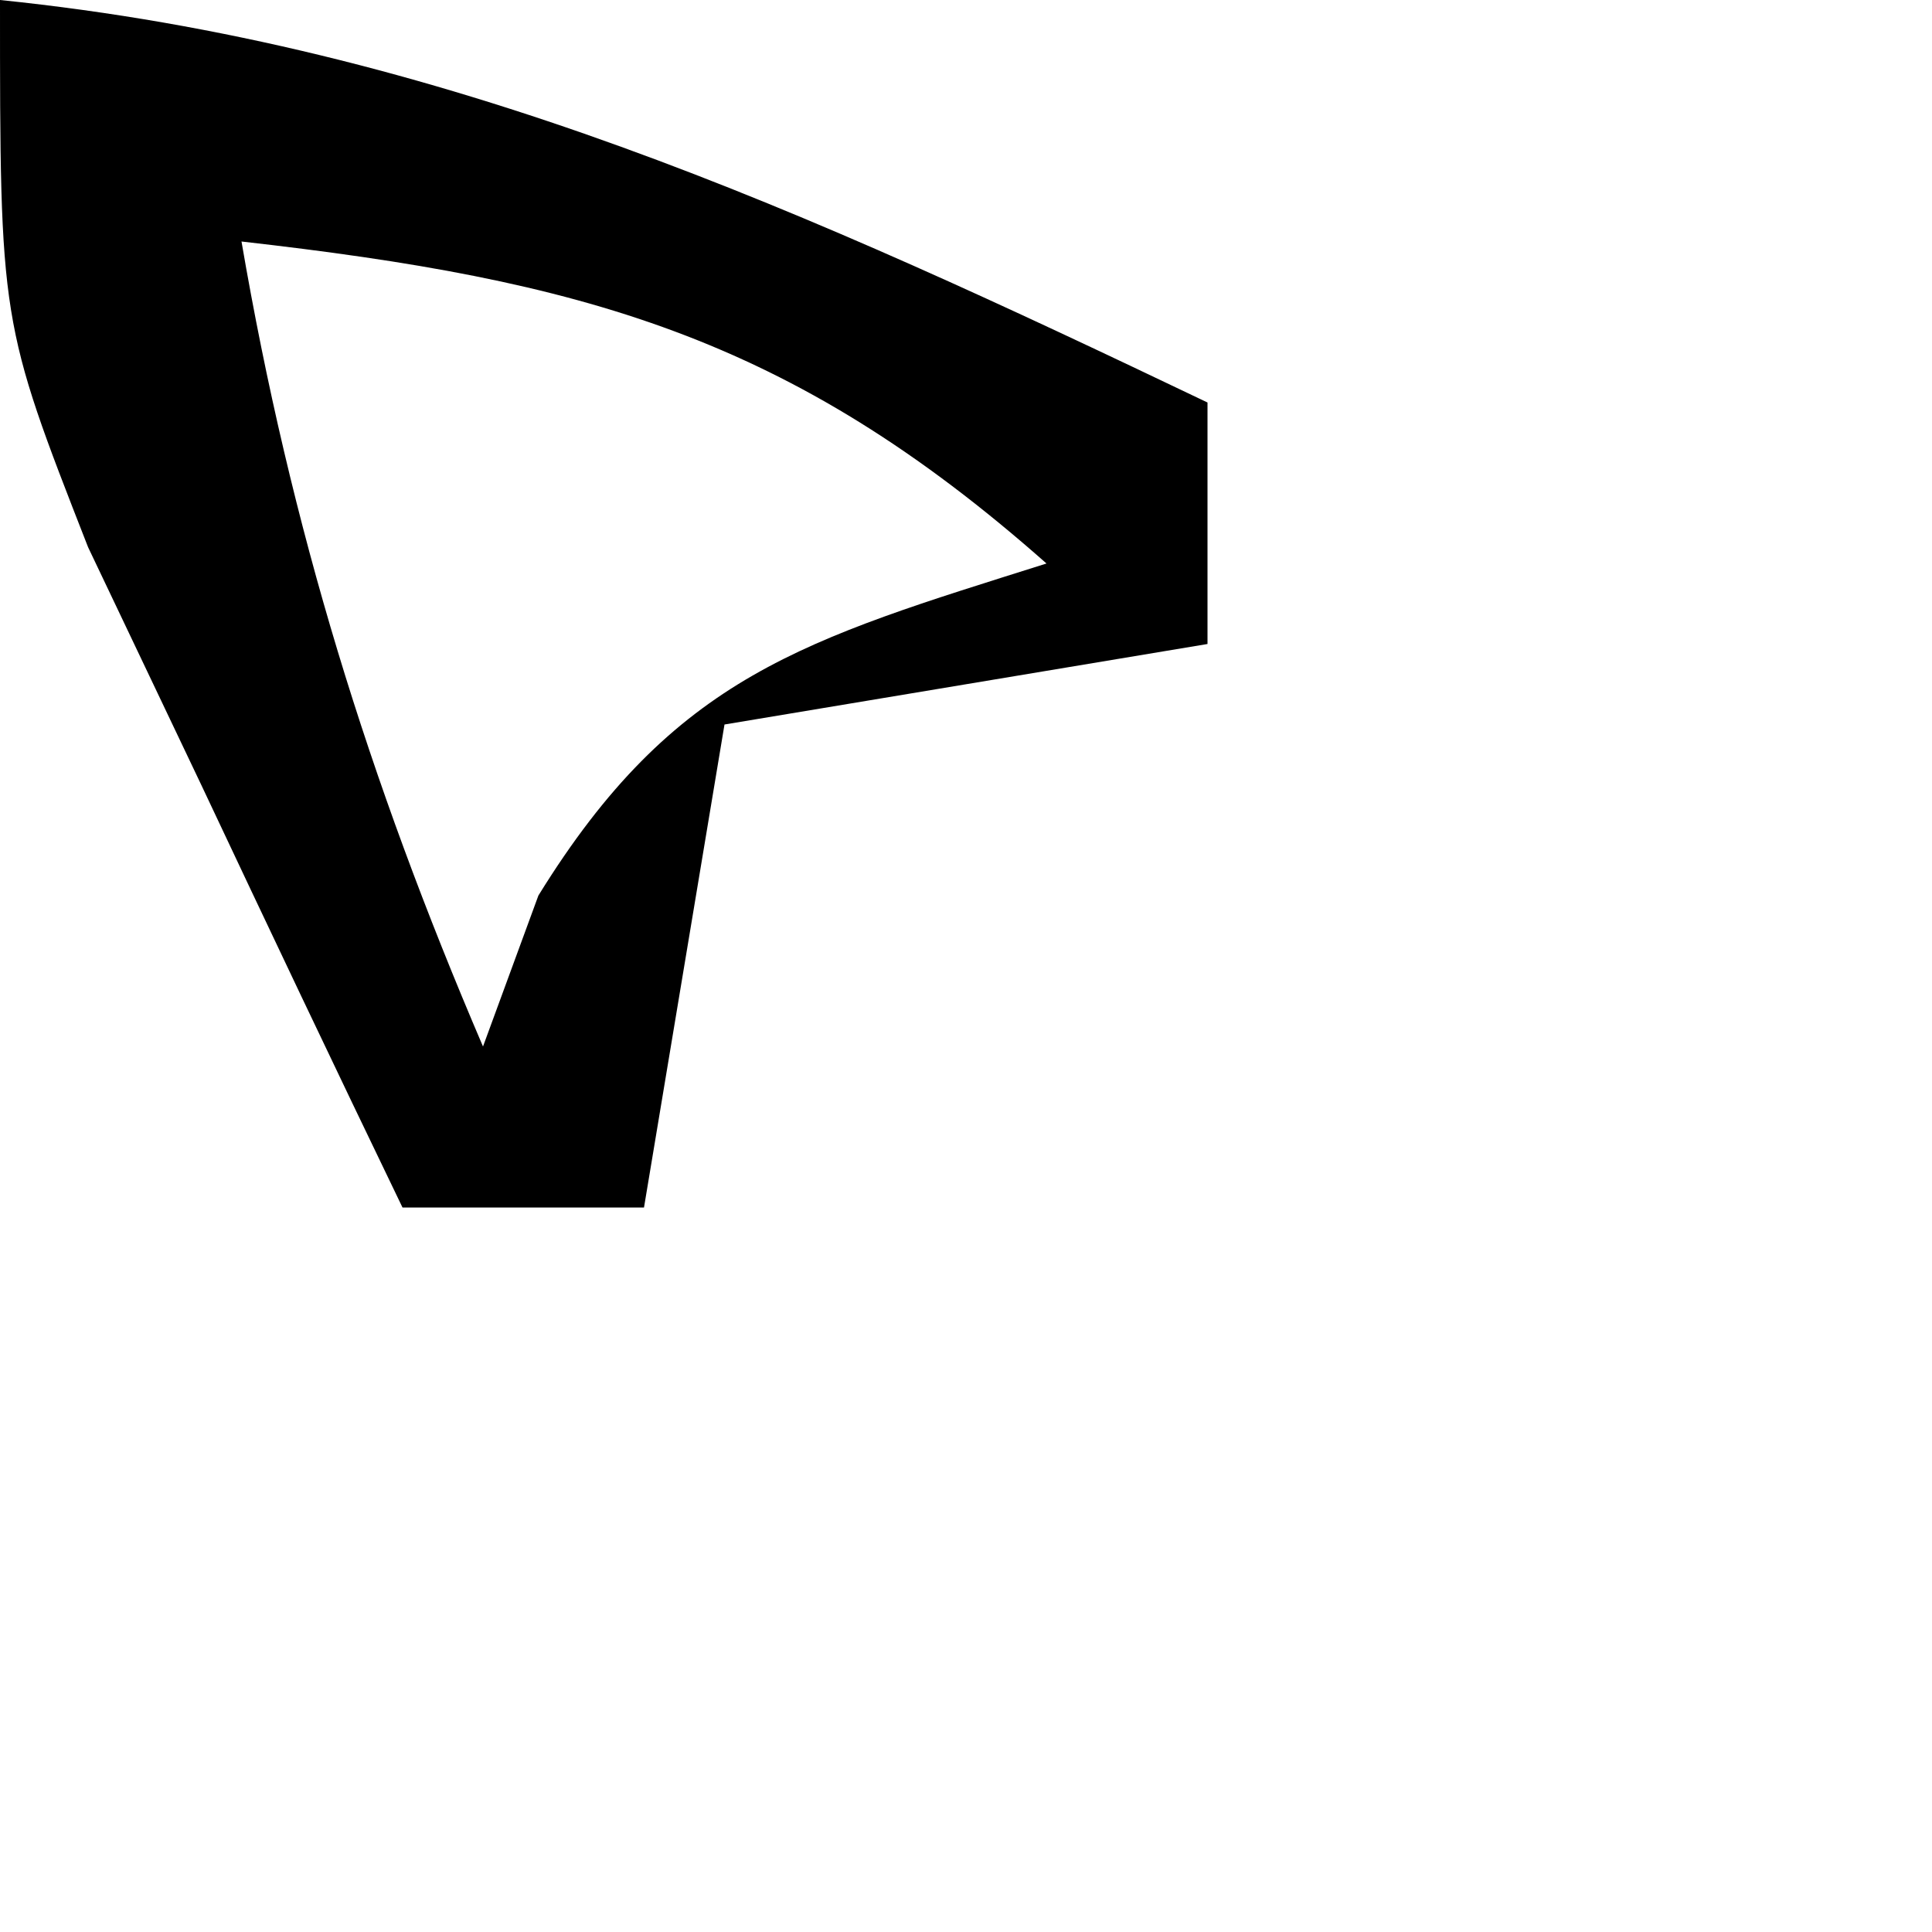
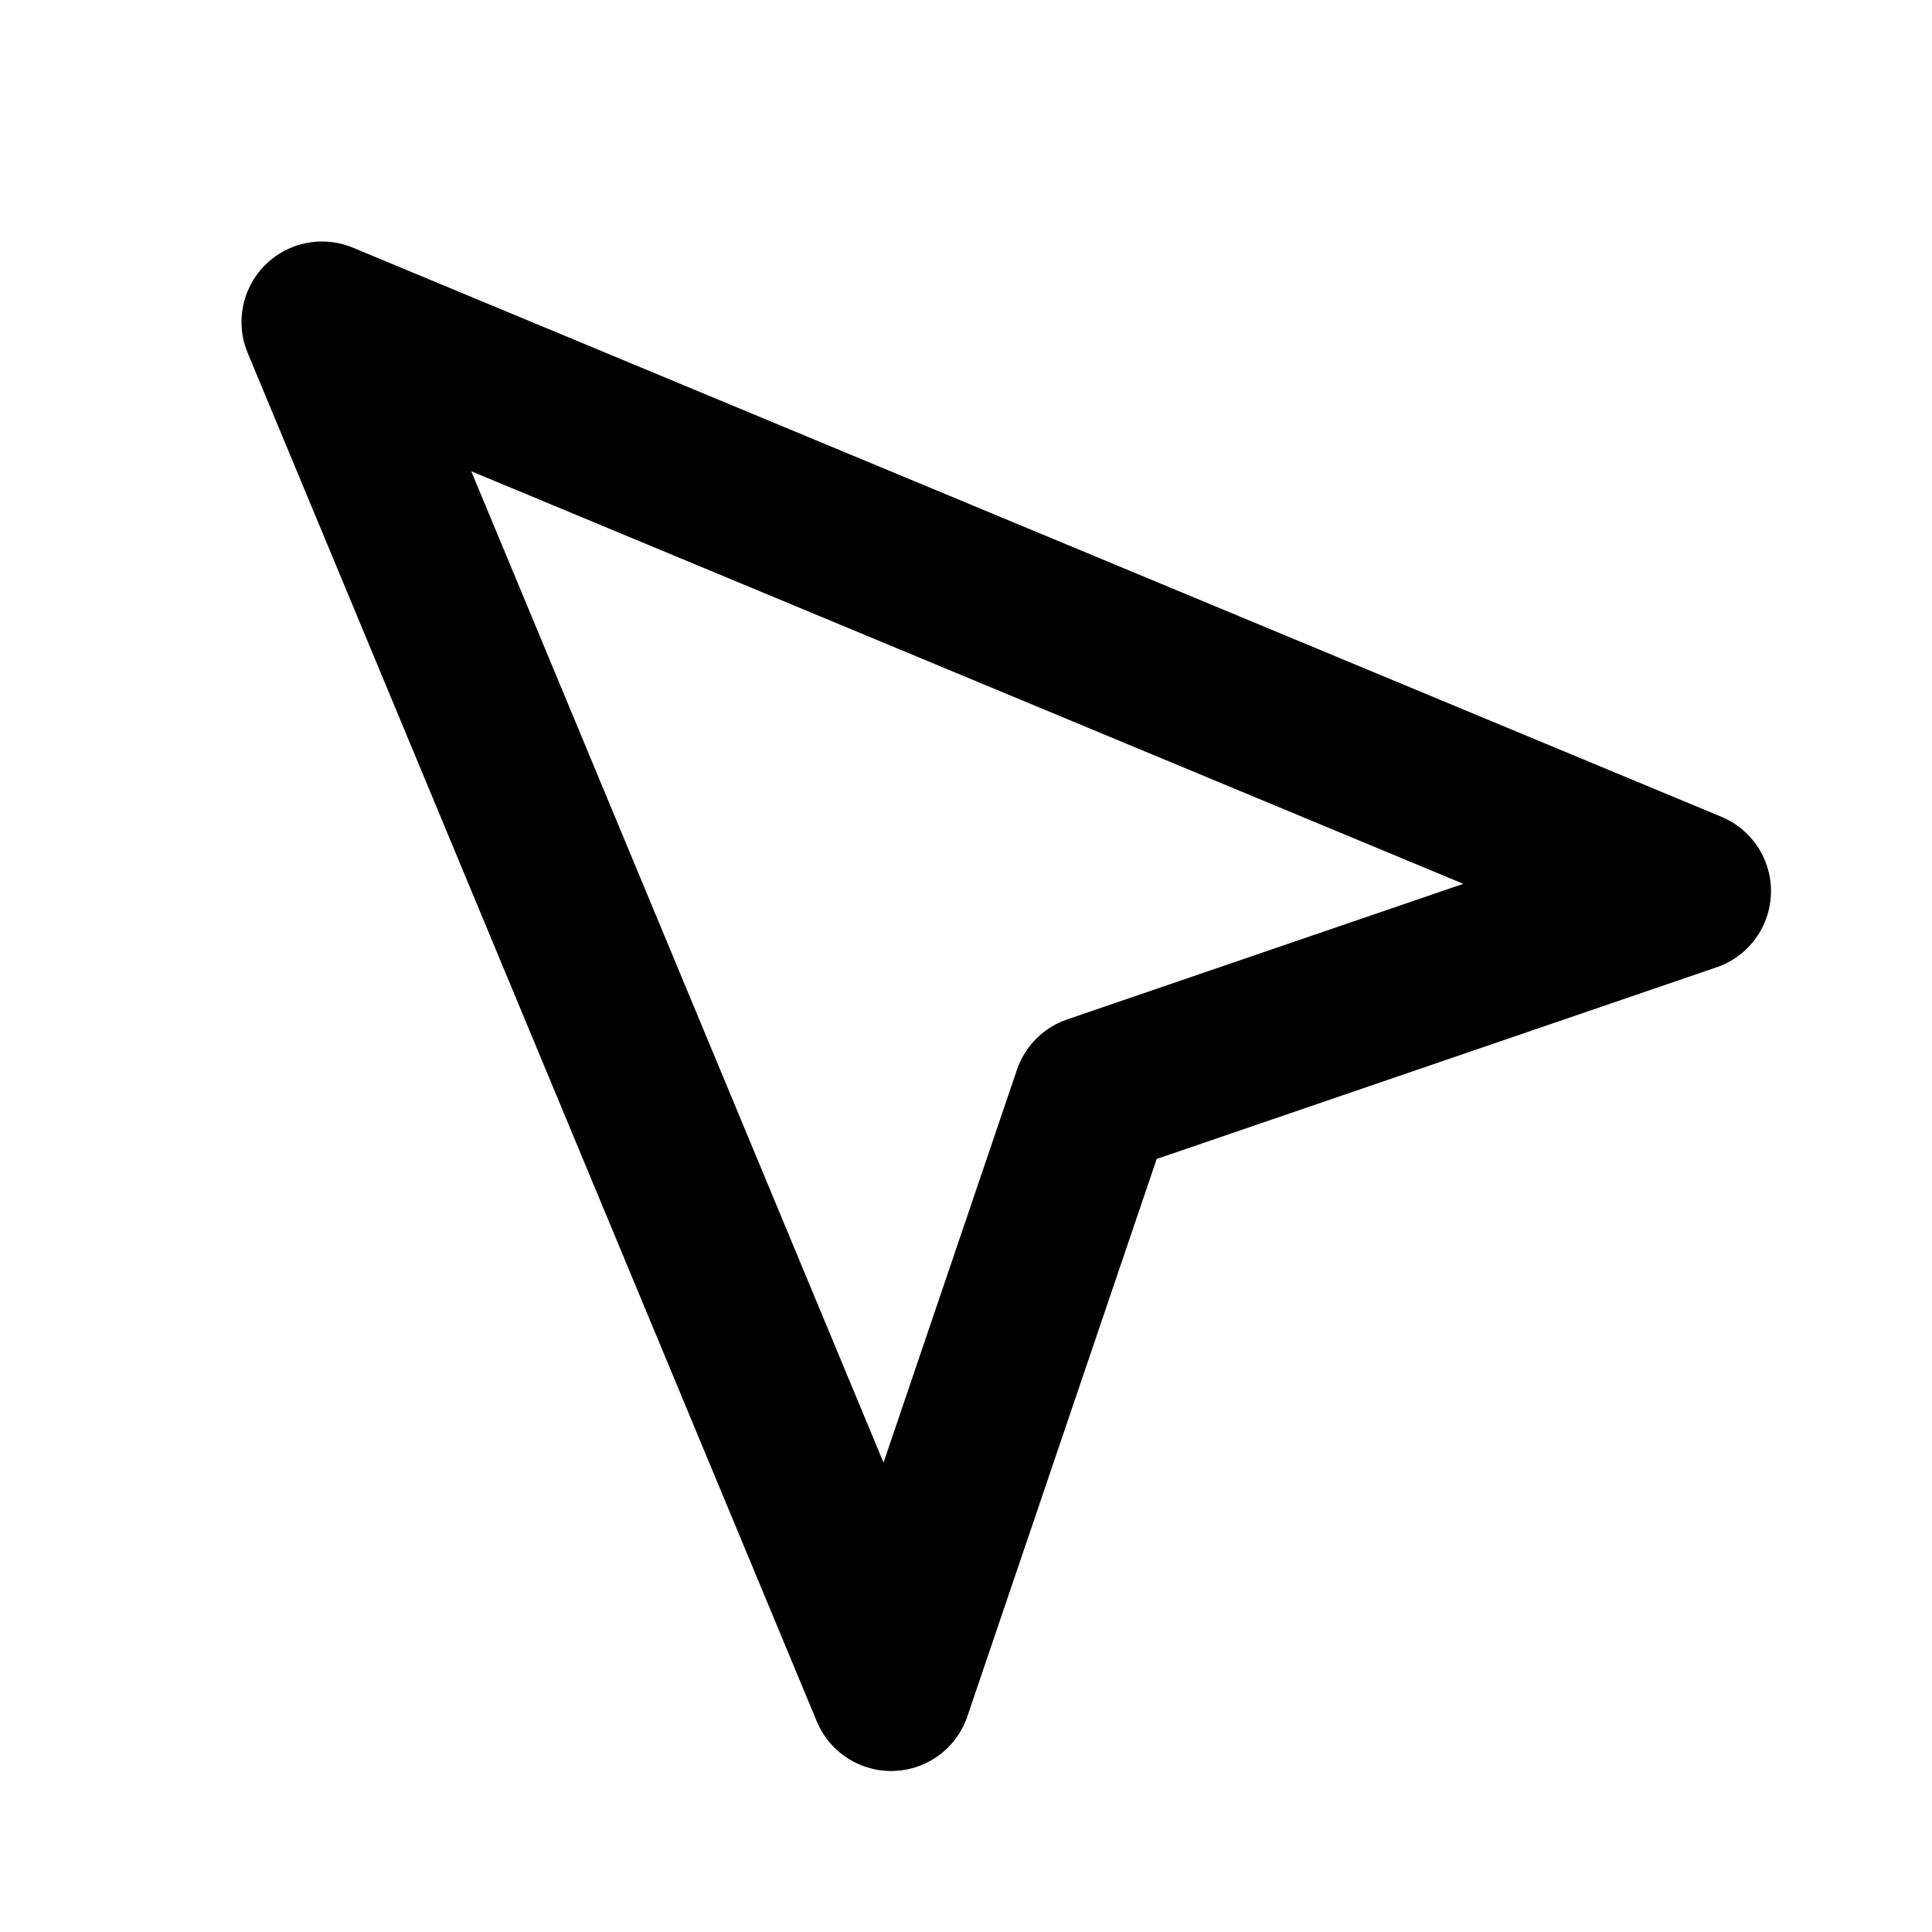
- <svg xmlns="http://www.w3.org/2000/svg" version="1.1" width="24" height="24">
-   <path d="M0 0 C5.541 0.568 10.037 2.629 15 5 C15 5.99 15 6.98 15 8 C13.02 8.33 11.04 8.66 9 9 C8.67 10.98 8.34 12.96 8 15 C7.01 15 6.02 15 5 15 C4.157 13.254 3.326 11.503 2.5 9.75 C2.036 8.775 1.572 7.801 1.094 6.797 C0 4 0 4 0 0 Z M3 3 C3.61 6.558 4.578 9.683 6 13 C6.34 12.072 6.34 12.072 6.688 11.125 C8.379 8.386 9.992 7.95 13 7 C9.797 4.166 7.219 3.479 3 3 Z " fill="#000000" transform="translate(0,0)" />
+ <svg xmlns="http://www.w3.org/2000/svg" width="24" height="24" viewBox="0 0 24 24" fill="none" stroke="currentColor" stroke-width="2" stroke-linecap="round" stroke-linejoin="round" class="lucide lucide-mouse-pointer-2">
+   <path d="m4 4 7.07 17 2.51-7.39L21 11.07z" />
</svg>
